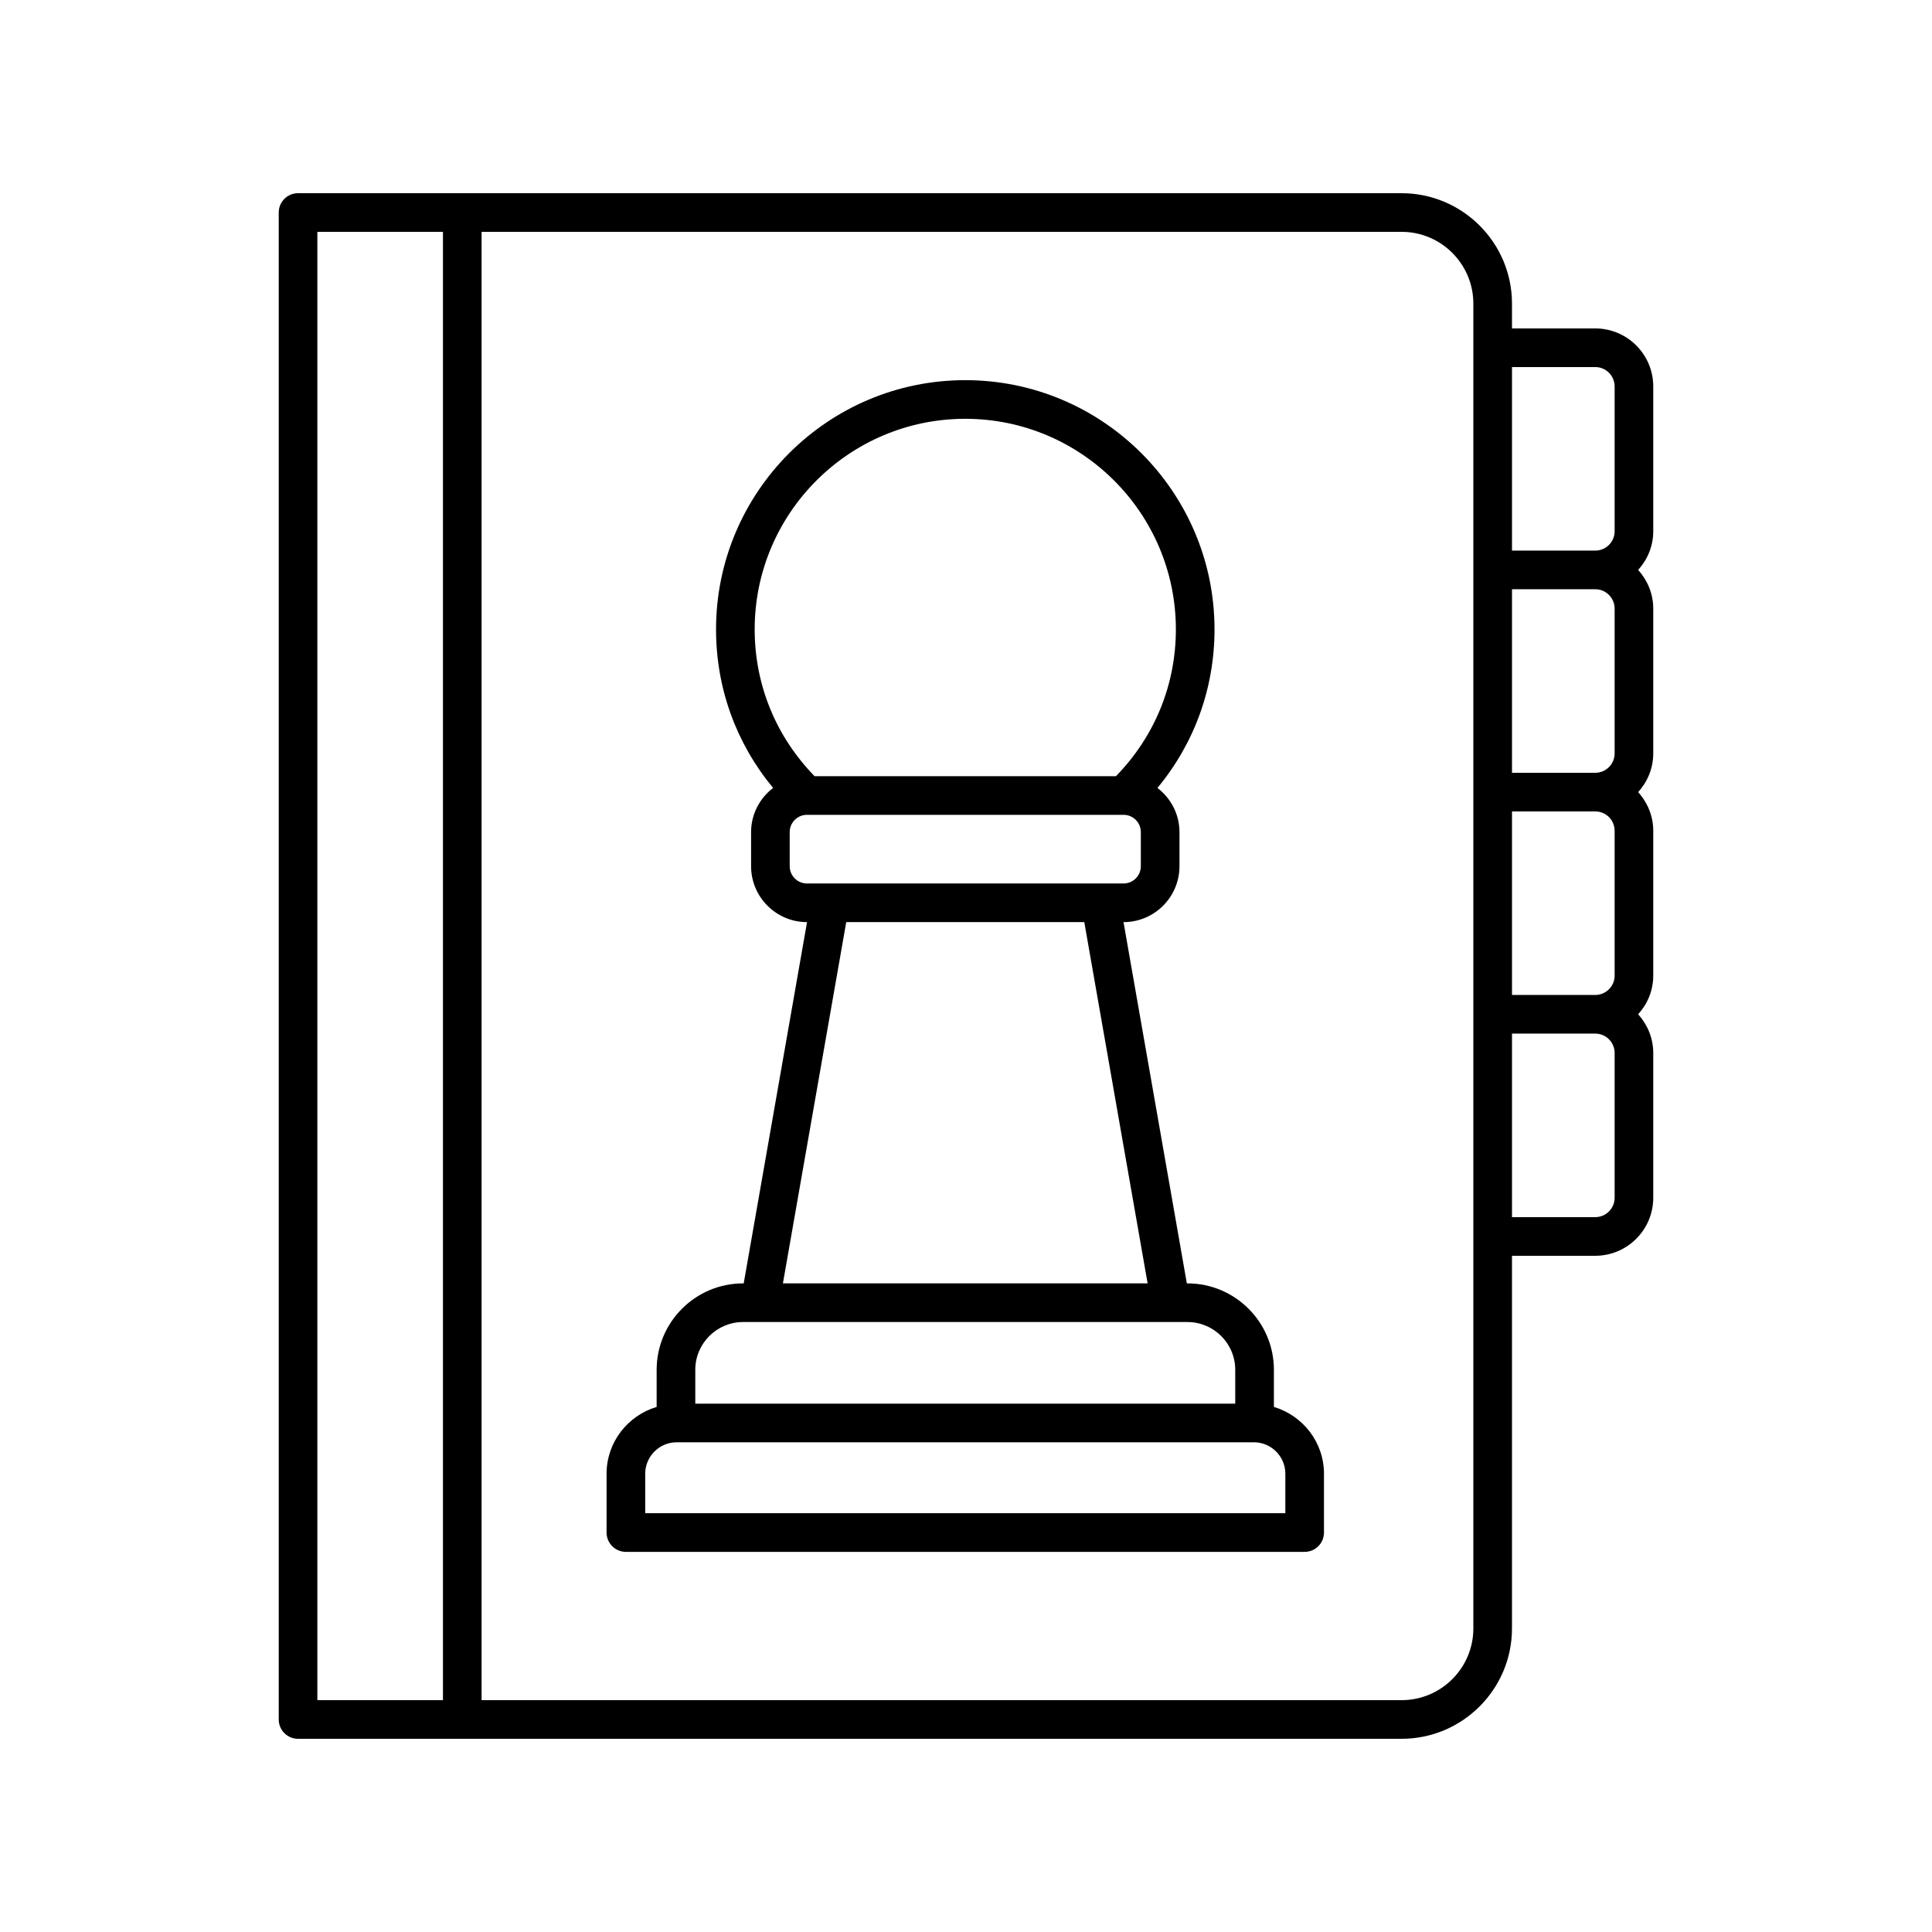
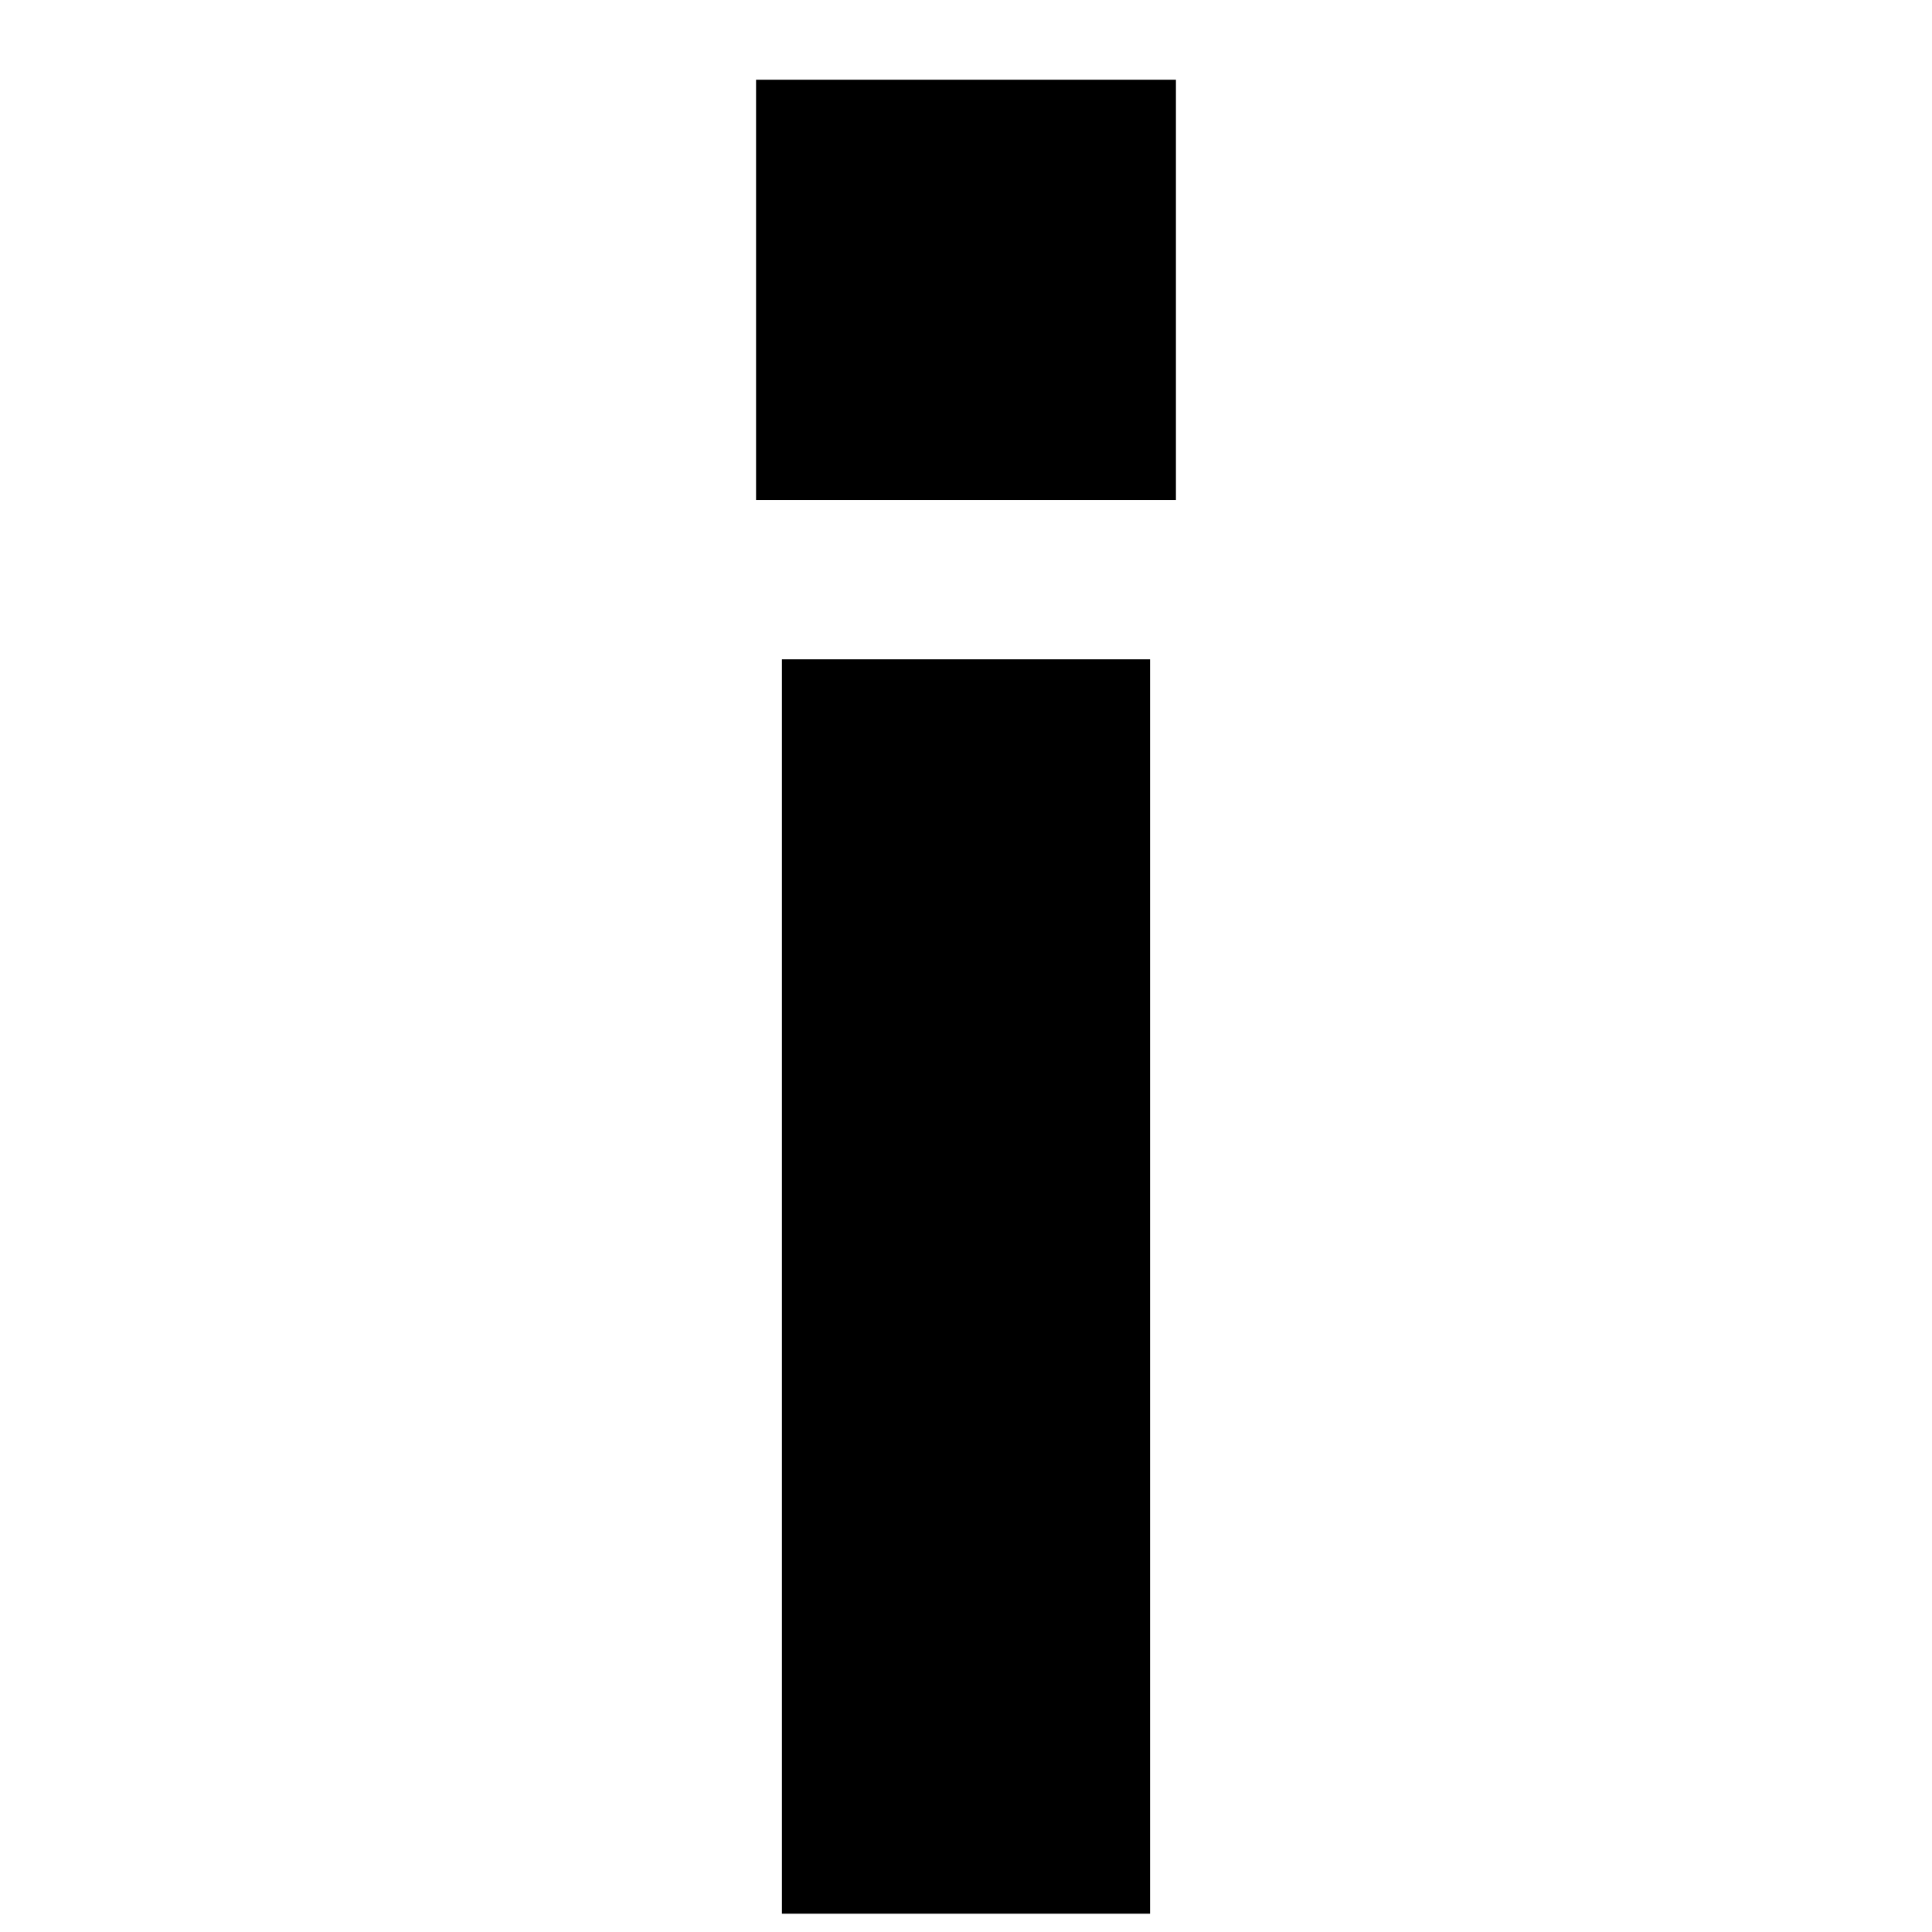
- <svg xmlns="http://www.w3.org/2000/svg" height="100px" width="100px" fill="#000000" version="1.1" x="0px" y="0px" viewBox="0 0 100 100" style="enable-background:new 0 0 100 100;" xml:space="preserve">
-   <path d="M65.937,72.822v-1.92c0-2.467-2.007-4.474-4.474-4.474h-0.032l-3.278-18.699  h0.002c1.596,0,2.894-1.298,2.894-2.894v-1.766c0-0.934-0.452-1.756-1.14-2.286  c1.91-2.303,2.954-5.163,2.954-8.206c0-7.113-5.787-12.9-12.901-12.9  c-7.113,0-12.9,5.787-12.9,12.9c0,3.042,1.044,5.902,2.954,8.206  c-0.688,0.529-1.14,1.352-1.14,2.286v1.766c0,1.596,1.298,2.894,2.894,2.894  h0.002l-3.278,18.699h-0.032c-2.467,0-4.474,2.007-4.474,4.474v1.92  c-1.494,0.449-2.592,1.822-2.592,3.461v3.041c0,0.553,0.448,1,1,1h35.133  c0.552,0,1-0.447,1-1v-3.041C68.529,74.643,67.431,73.271,65.937,72.822z   M49.962,21.677c6.011,0,10.901,4.89,10.901,10.9  c0,2.875-1.105,5.553-3.102,7.599H42.163c-1.996-2.047-3.101-4.725-3.101-7.599  C39.062,26.566,43.951,21.677,49.962,21.677z M40.875,44.835v-1.766  c0-0.493,0.401-0.894,0.894-0.894h16.386c0.493,0,0.894,0.4,0.894,0.894v1.766  c0,0.493-0.401,0.894-0.894,0.894H41.769C41.276,45.729,40.875,45.328,40.875,44.835  z M43.801,47.729h12.322l3.278,18.699H40.523L43.801,47.729z M38.461,68.428h23.001  c1.364,0,2.474,1.109,2.474,2.474v1.751H35.988v-1.751  C35.988,69.537,37.098,68.428,38.461,68.428z M66.529,78.323H33.396v-2.041  c0-0.898,0.731-1.63,1.629-1.63h29.875c0.898,0,1.629,0.731,1.629,1.63V78.323z" />
-   <path d="M72.546,10H15.427c-0.552,0-1,0.447-1,1v78c0,0.553,0.448,1,1,1h57.119  c3.151,0,5.714-2.563,5.714-5.714V64.999h4.31c1.656,0,3.002-1.347,3.002-3.002  v-7.495c0-0.772-0.301-1.47-0.781-2.003c0.481-0.532,0.781-1.23,0.781-2.002  v-7.495c0-0.772-0.301-1.47-0.781-2.003c0.481-0.532,0.781-1.23,0.781-2.002  v-7.495c0-0.772-0.301-1.47-0.781-2.003c0.481-0.532,0.781-1.23,0.781-2.002  v-7.495c0-1.656-1.347-3.003-3.002-3.003h-4.31v-1.285  C78.261,12.563,75.697,10,72.546,10z M83.573,31.502v7.495  c0,0.553-0.45,1.002-1.002,1.002h-4.31v-9.5h4.31  C83.124,30.499,83.573,30.949,83.573,31.502z M83.573,43.002v7.495  c0,0.553-0.45,1.002-1.002,1.002h-4.31v-9.5h4.31  C83.124,41.999,83.573,42.449,83.573,43.002z M16.427,12h6.5v76h-6.5V12z M76.261,84.286  C76.261,86.334,74.595,88,72.546,88H24.927V12h47.619c2.048,0,3.714,1.666,3.714,3.714  V84.286z M83.573,61.997c0,0.553-0.45,1.002-1.002,1.002h-4.31v-9.5h4.31  c0.553,0,1.002,0.45,1.002,1.003V61.997z M82.571,18.999  c0.553,0,1.002,0.45,1.002,1.003v7.495c0,0.553-0.45,1.002-1.002,1.002h-4.31  v-9.5H82.571z" />
+ <svg xmlns="http://www.w3.org/2000/svg" version="1.1" viewBox="0.0 0.0 140.0 140.0" fill="none" stroke="none" stroke-linecap="square" stroke-miterlimit="10">
+   <clipPath id="g128b1aad140_0_23.0">
+     <path d="m0 0l140.0 0l0 140.0l-140.0 0l0 -140.0z" clip-rule="nonzero" />
+   </clipPath>
+   <g clip-path="url(#g128b1aad140_0_23.0)">
+     <path fill="#000000" fill-opacity="0.0" d="m0 0l140.0 0l0 140.0l-140.0 0z" fill-rule="evenodd" />
+     <path fill="#000000" d="m54.787 5.777l30.425 0l0 30.457l-30.425 0z" fill-rule="evenodd" />
+     <path fill="#000000" d="m56.661 47.777l26.677 0l0 90.898l-26.677 0z" fill-rule="evenodd" />
+   </g>
</svg>
